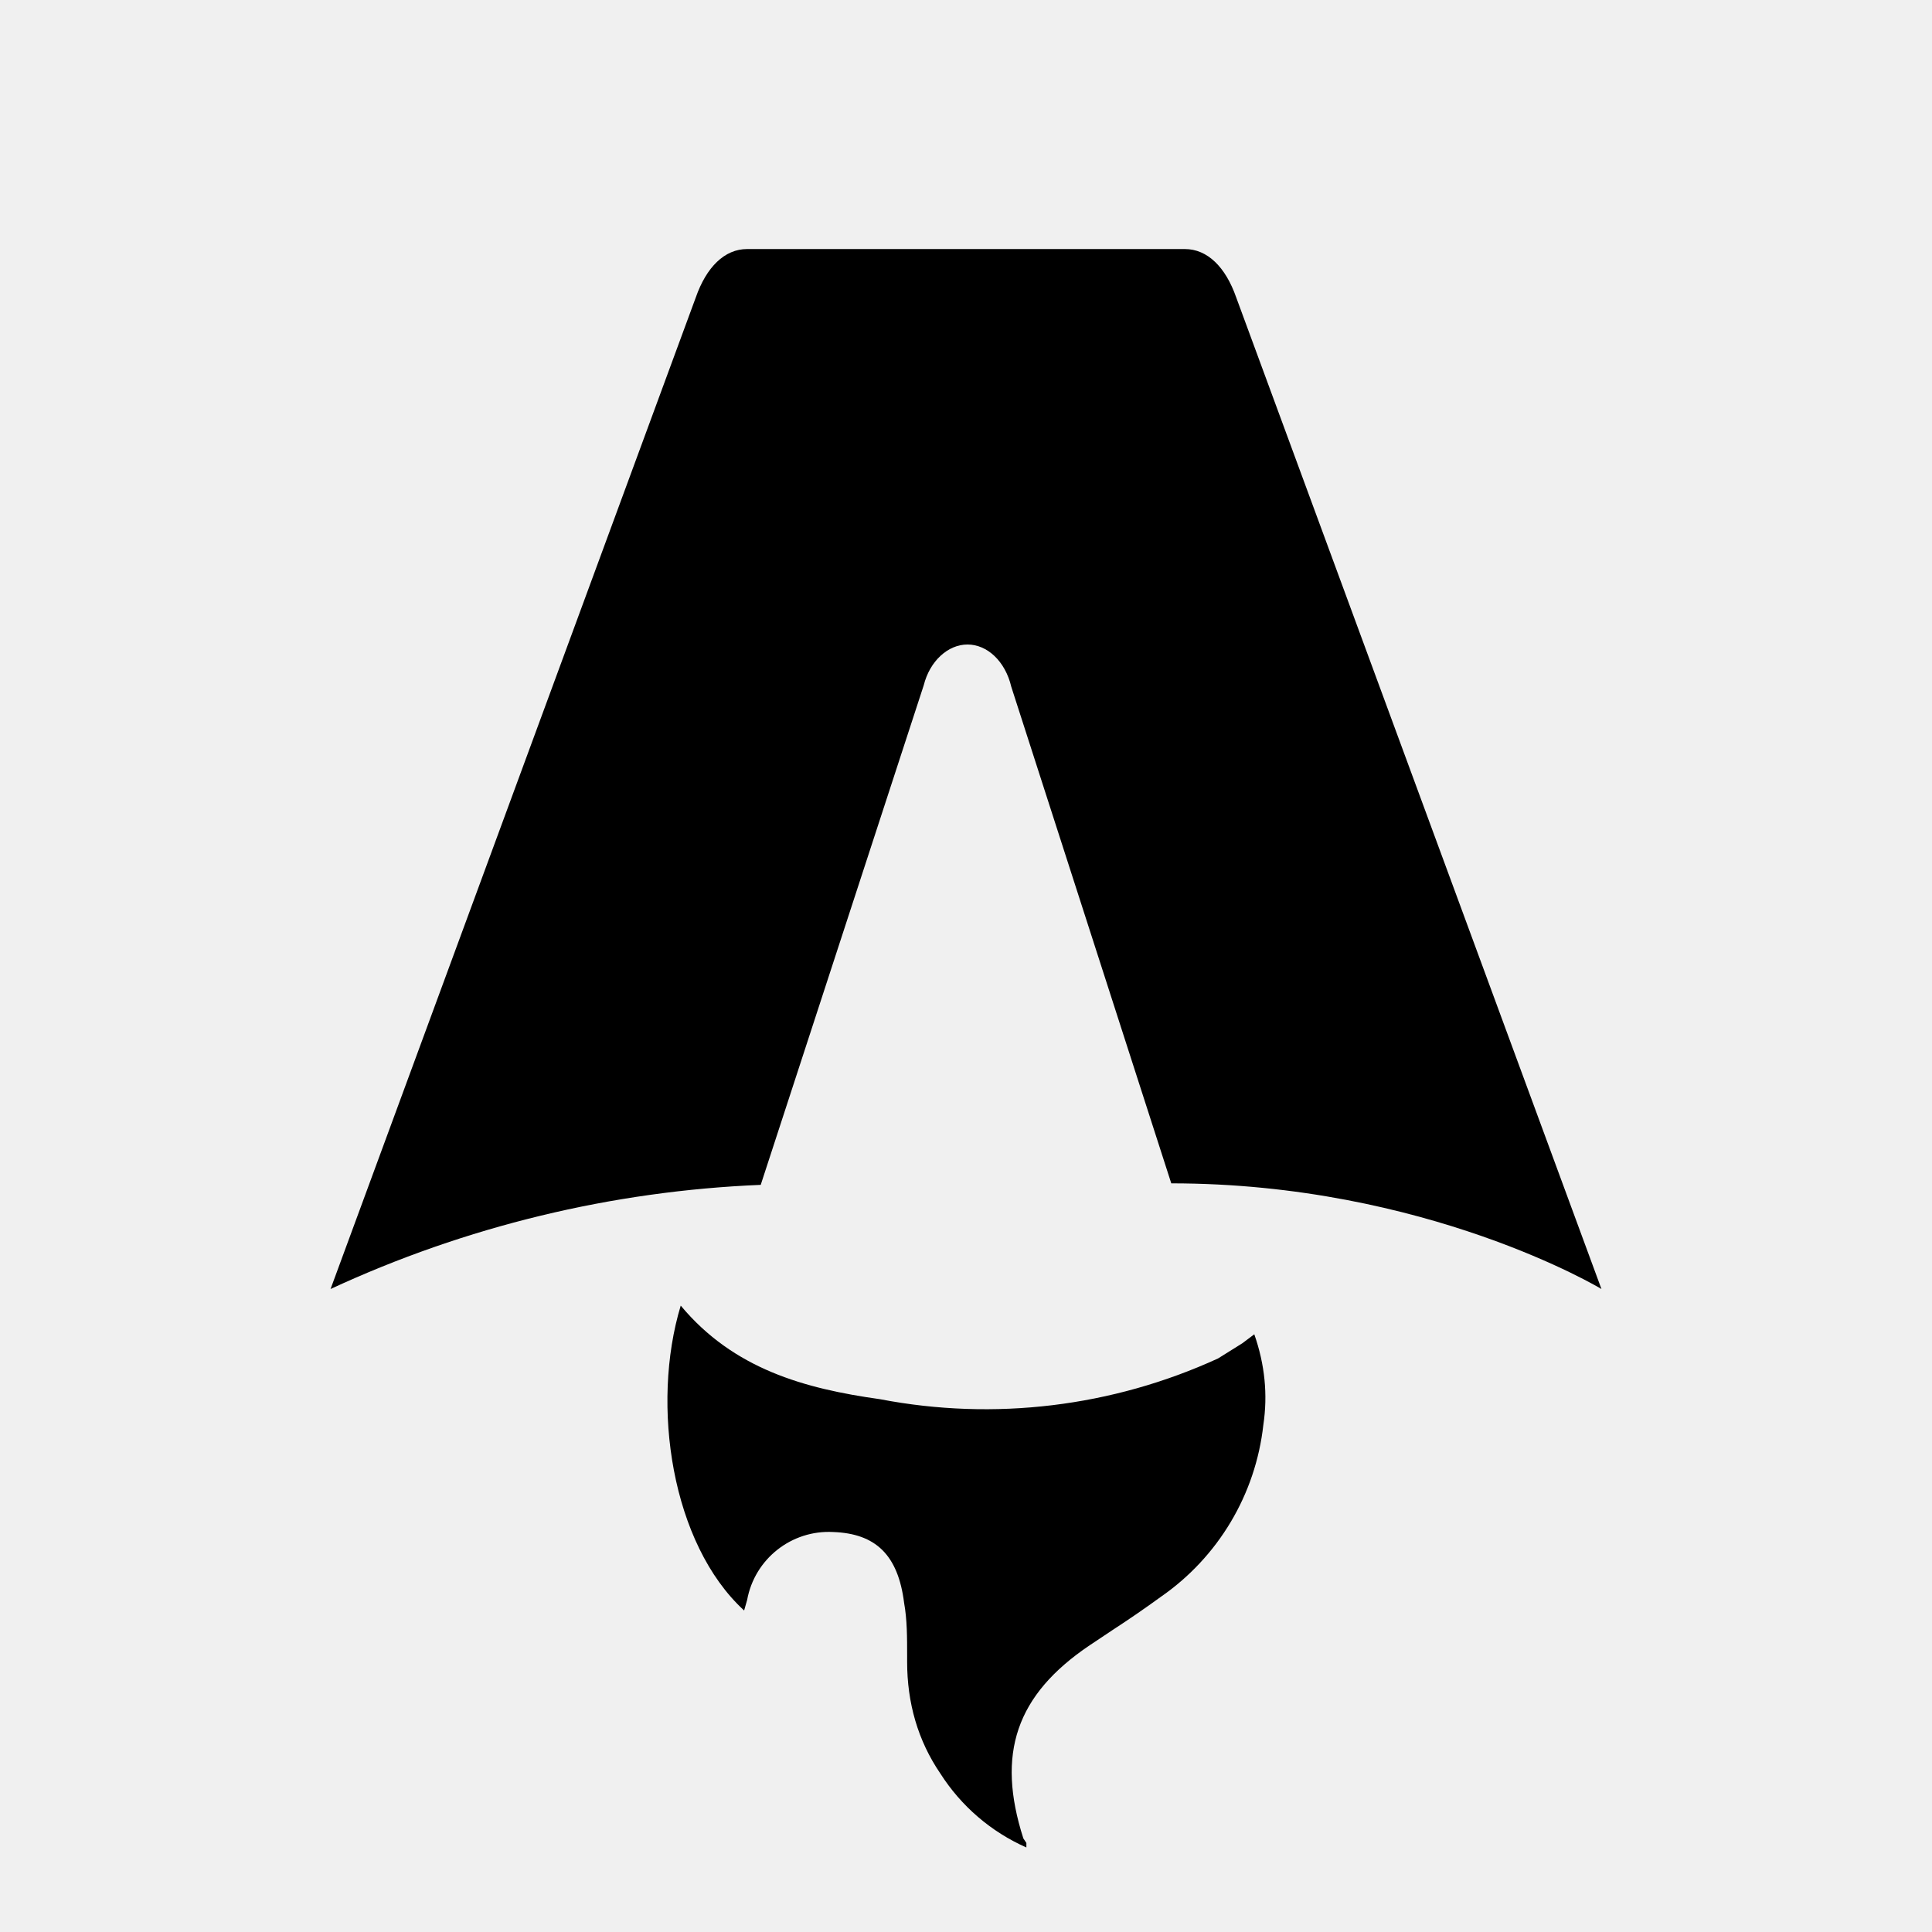
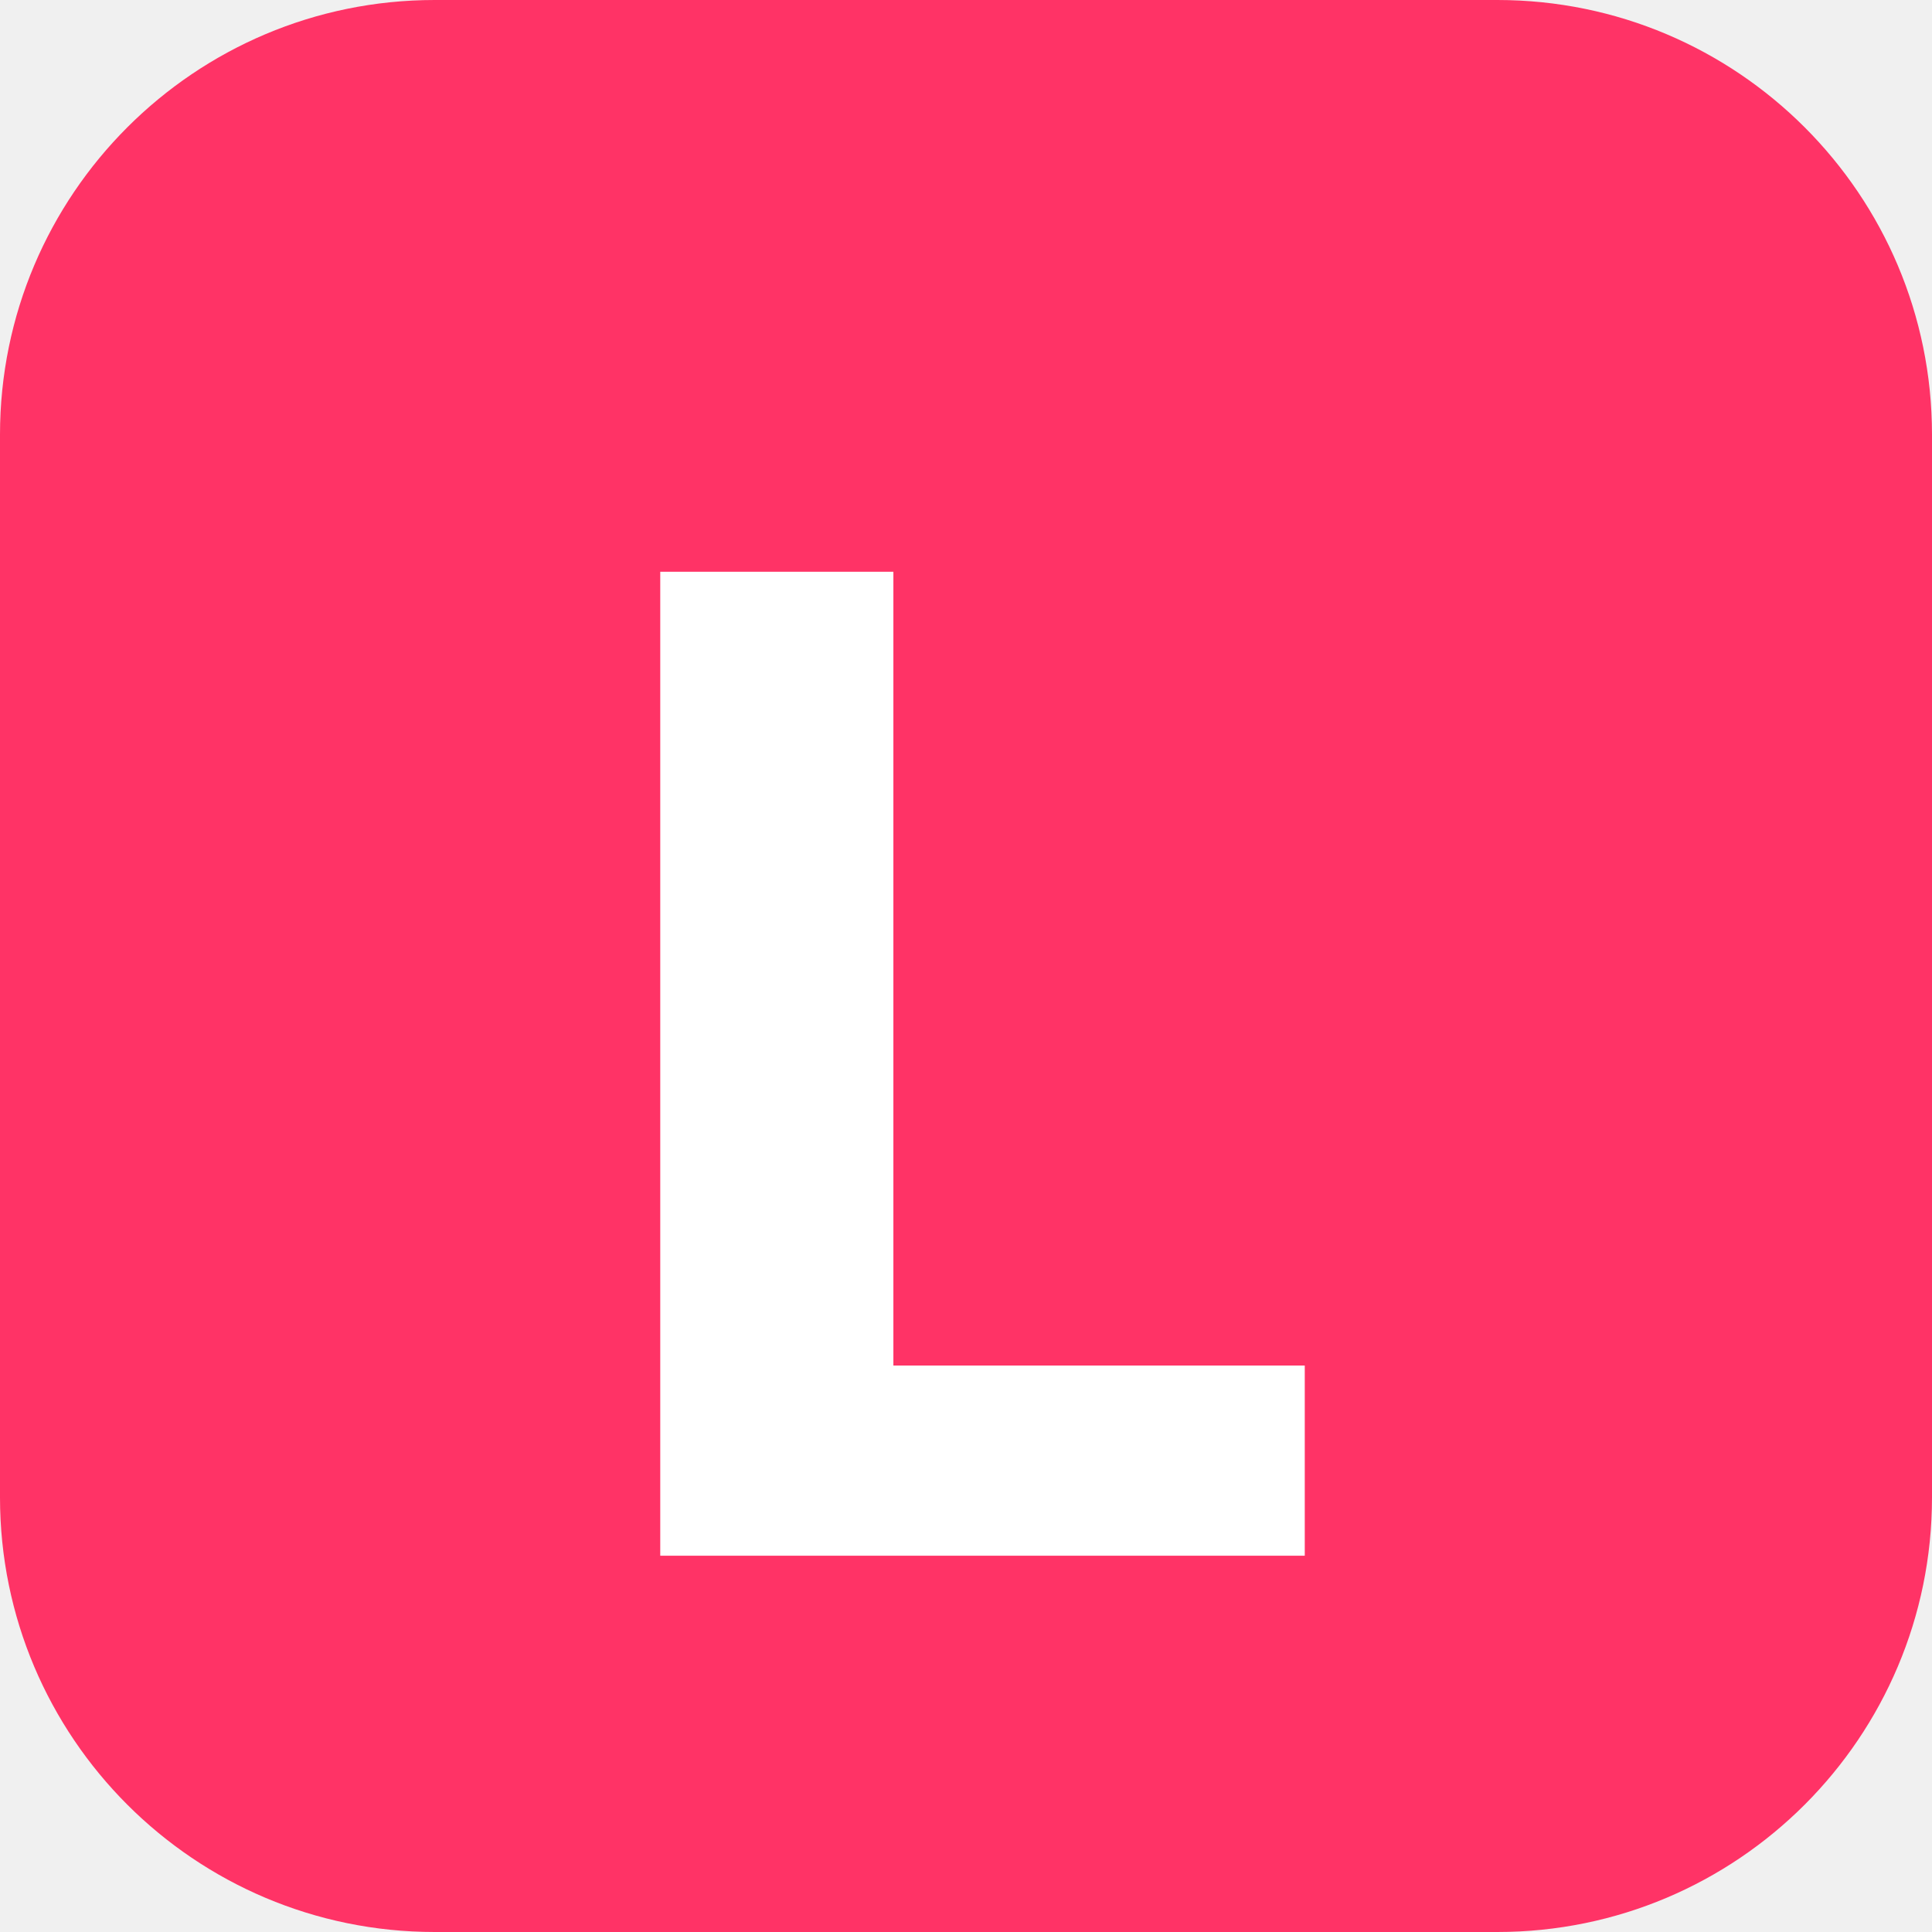
- <svg xmlns="http://www.w3.org/2000/svg" fill="none" viewBox="0 0 128 128">
-   <path d="M50.4 78.5a75.1 75.1 0 0 0-28.5 6.9l24.2-65.7c.7-2 1.9-3.2 3.4-3.2h29c1.5 0 2.7 1.2 3.4 3.2l24.2 65.7s-11.6-7-28.5-7L67 45.5c-.4-1.7-1.6-2.8-2.9-2.8-1.3 0-2.5 1.1-2.9 2.7L50.4 78.5Zm-1.1 28.2Zm-4.2-20.2c-2 6.6-.6 15.8 4.2 20.2a17.5 17.5 0 0 1 .2-.7 5.5 5.5 0 0 1 5.7-4.5c2.8.1 4.3 1.5 4.7 4.7.2 1.1.2 2.3.2 3.5v.4c0 2.7.7 5.2 2.2 7.4a13 13 0 0 0 5.7 4.9v-.3l-.2-.3c-1.8-5.6-.5-9.5 4.4-12.8l1.5-1a73 73 0 0 0 3.2-2.2 16 16 0 0 0 6.8-11.4c.3-2 .1-4-.6-6l-.8.6-1.6 1a37 37 0 0 1-22.4 2.7c-5-.7-9.7-2-13.2-6.2Z" />
-   <style>
-         path { fill: #000; }
-         @media (prefers-color-scheme: dark) {
-             path { fill: #FFF; }
-         }
-     </style>
+ <svg xmlns="http://www.w3.org/2000/svg" viewBox="0 0 400 400">
+   <rect width="400" height="400" rx="90" fill="#FF3366" />
+   <text x="50%" y="54%" dominant-baseline="middle" text-anchor="middle" font-family="'Inter', -apple-system, BlinkMacSystemFont, 'Segoe UI', Roboto, Helvetica, Arial, sans-serif" font-size="280" font-weight="800" fill="#ffffff">L</text>
</svg>
